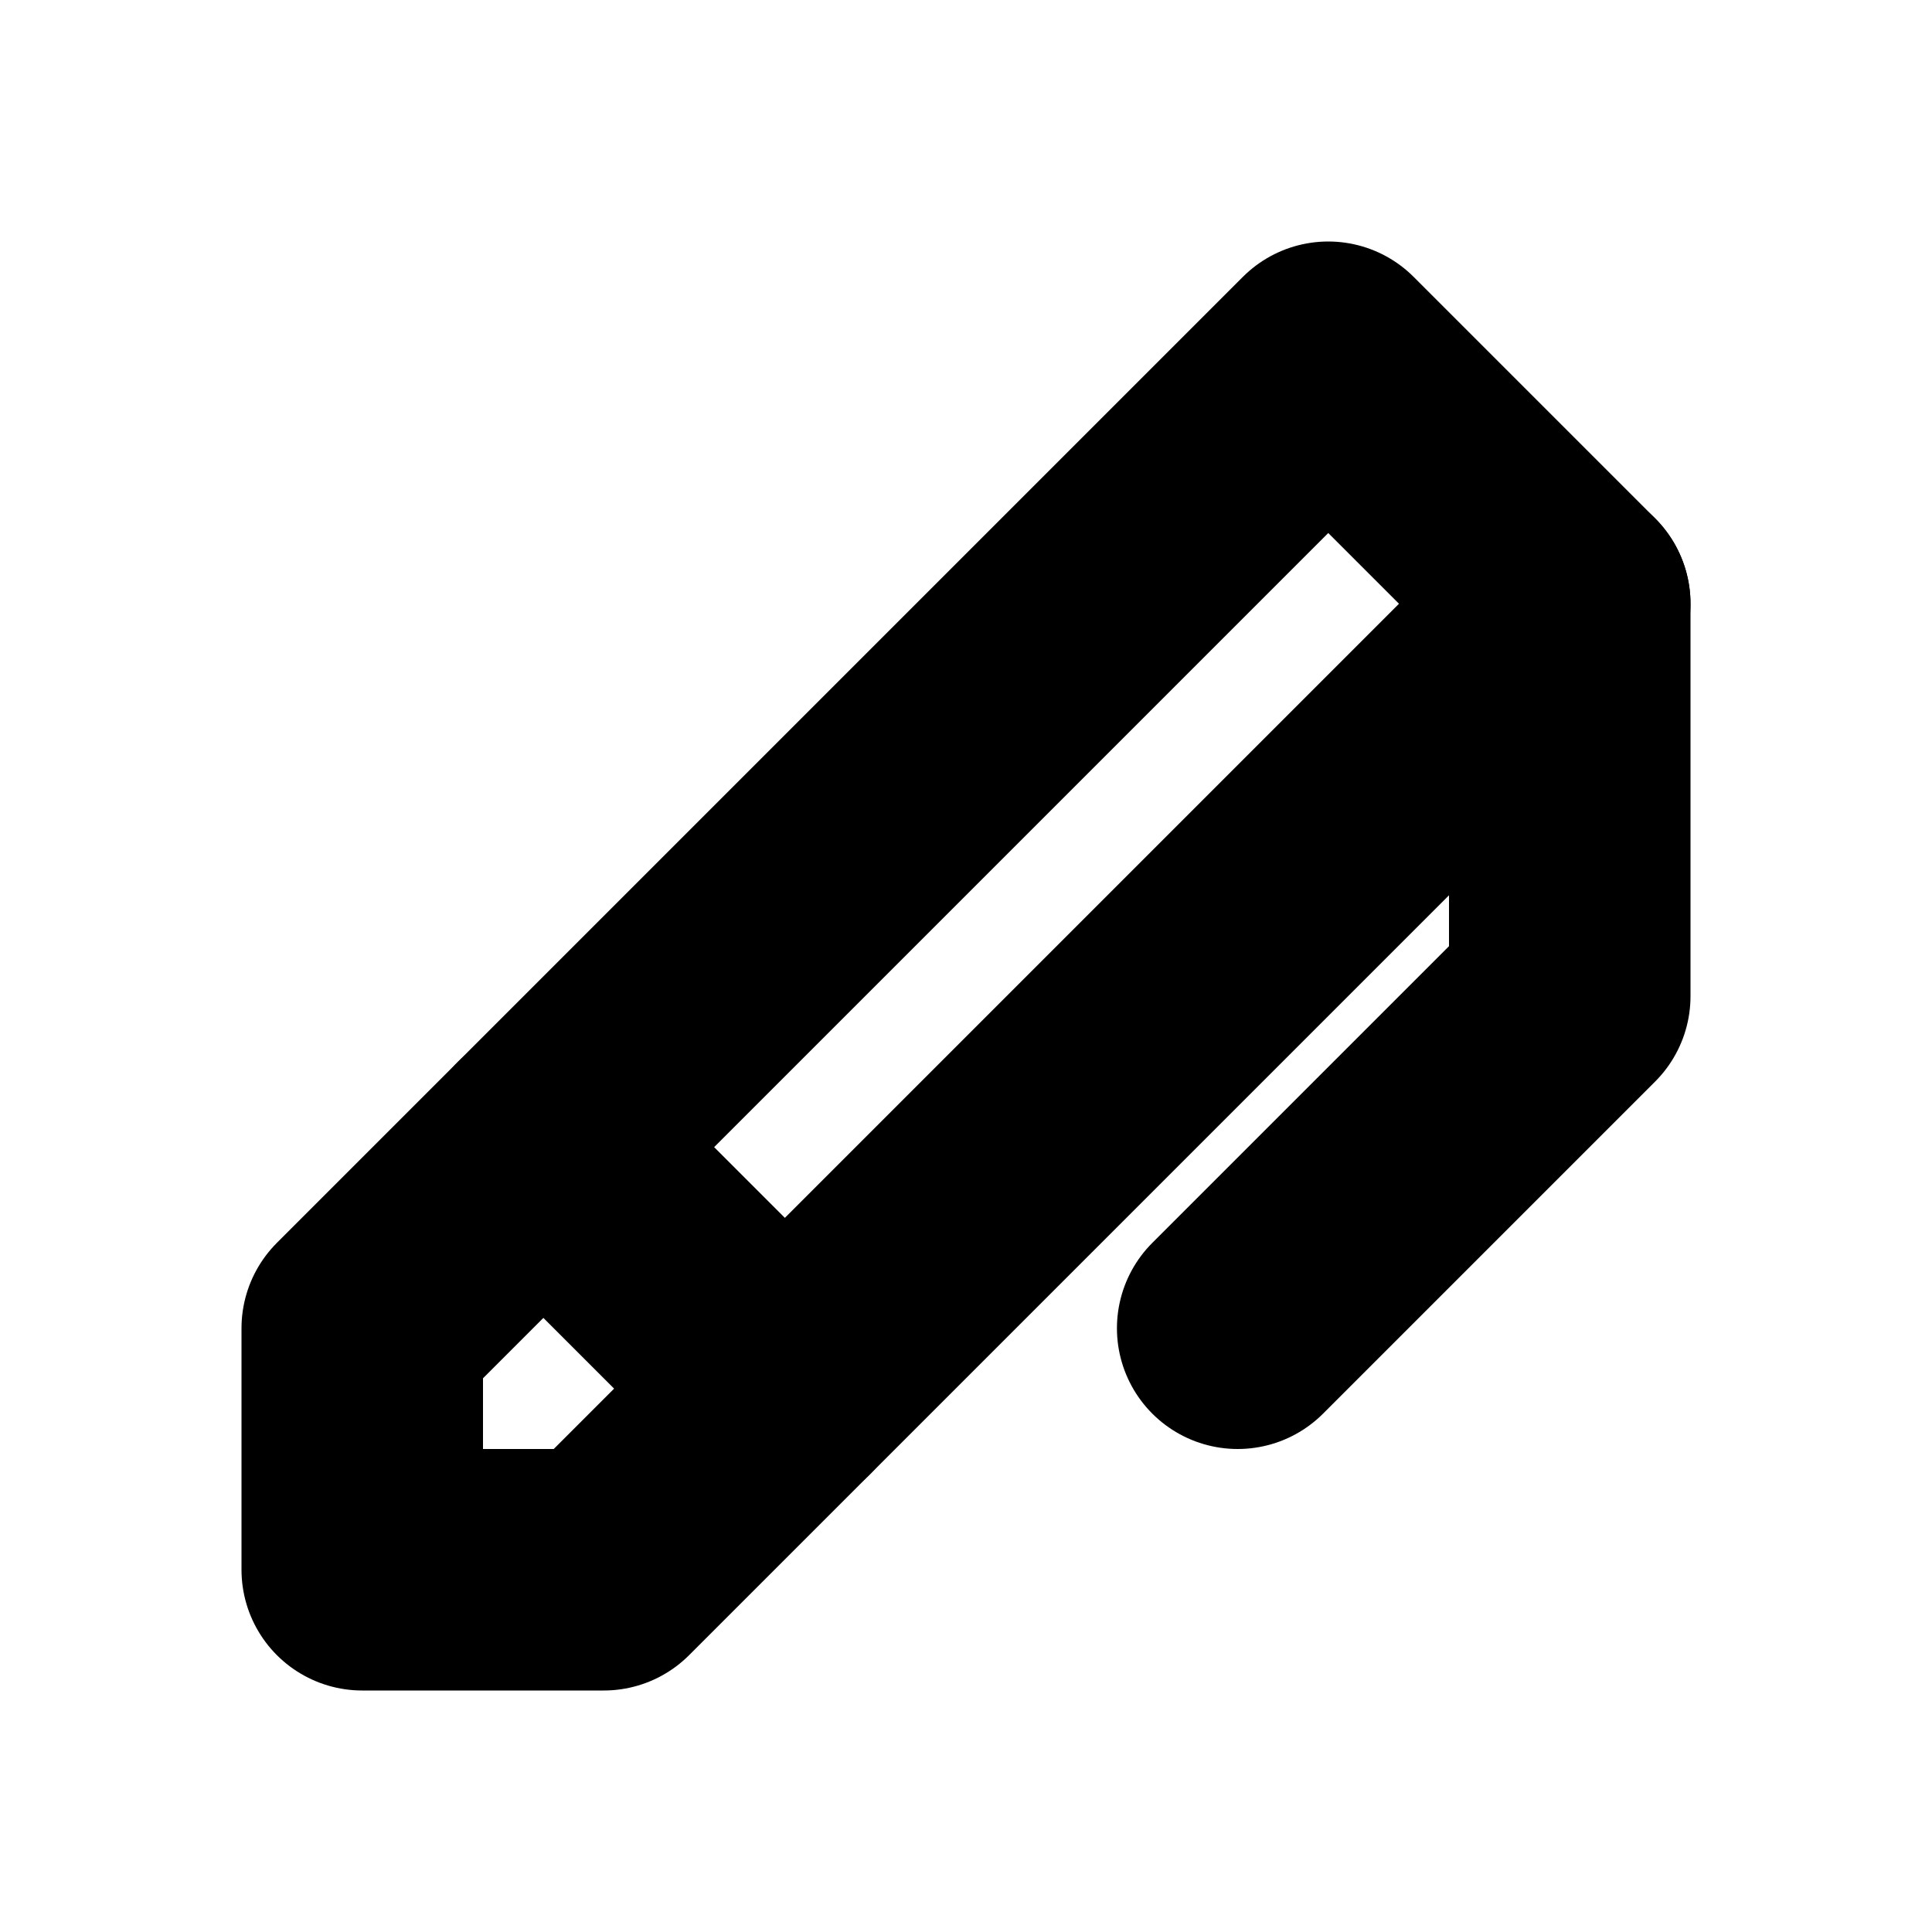
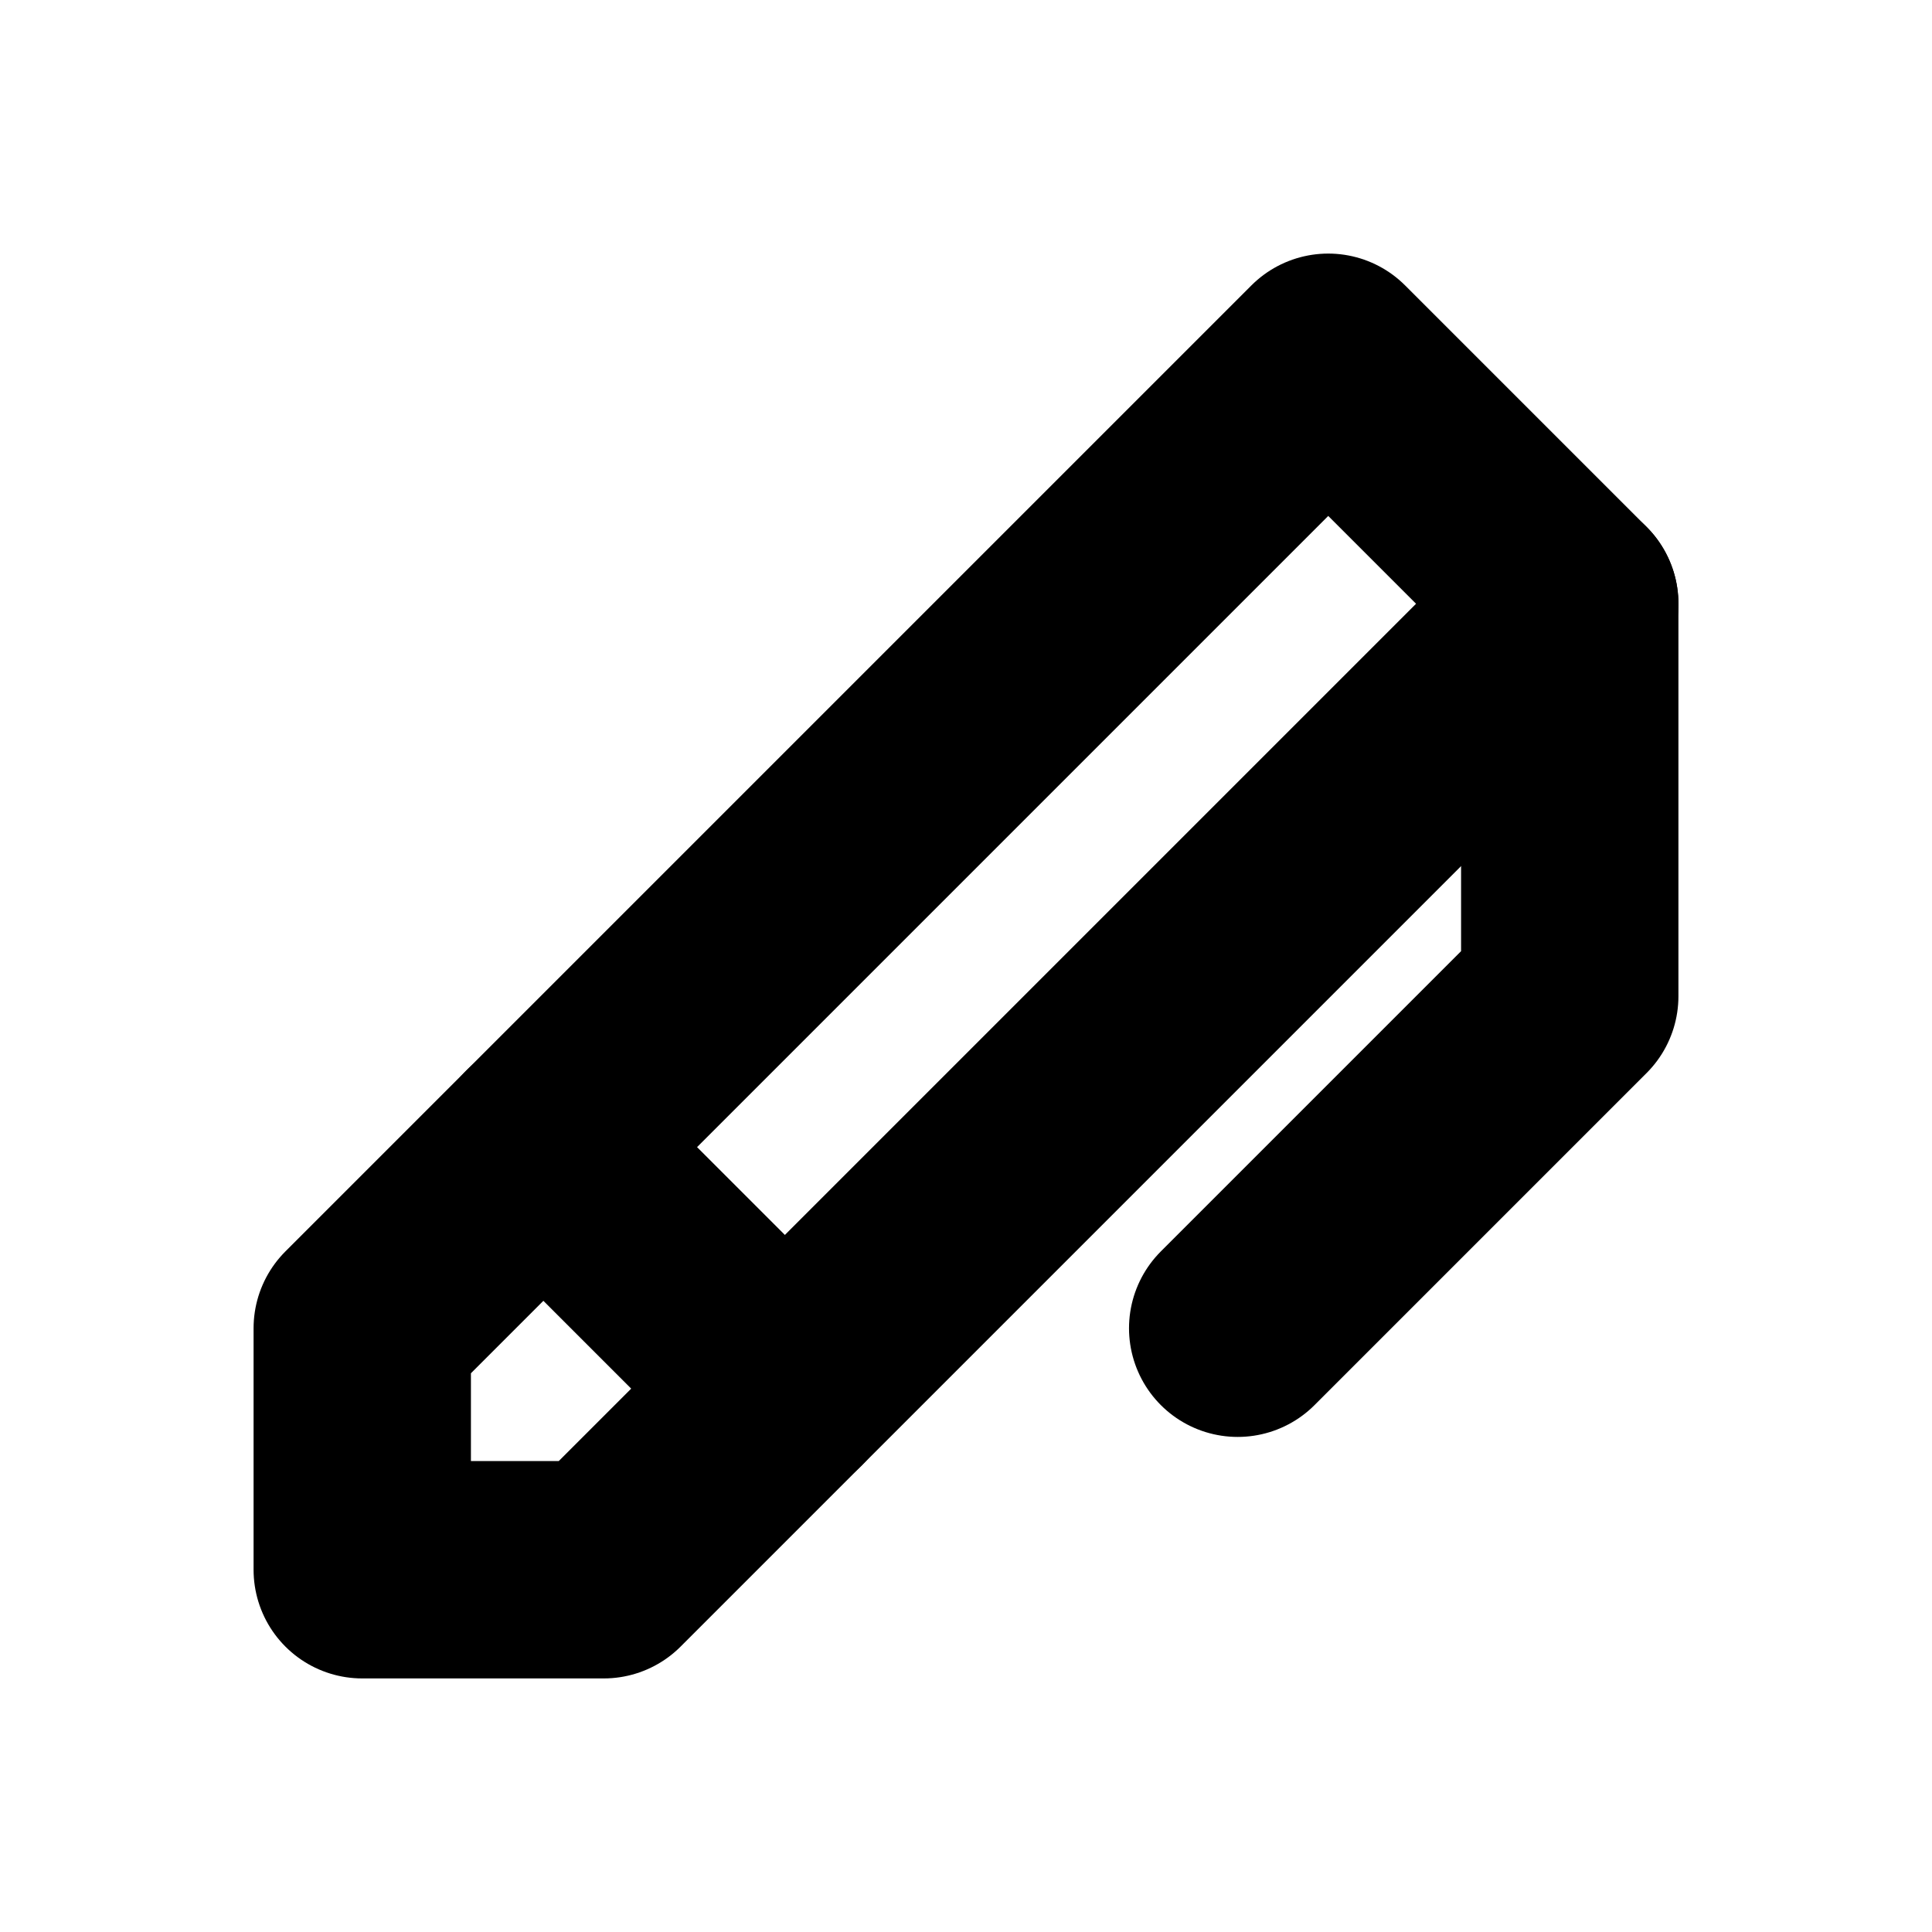
<svg xmlns="http://www.w3.org/2000/svg" width="32" height="32" viewBox="0 0 32 32" fill="none">
-   <path d="M22 6L6 22V26H10L26 10L22 6Z" stroke="black" stroke-width="4" stroke-linecap="round" stroke-linejoin="round" />
-   <path d="M9 19L13 23" stroke="black" stroke-width="4" stroke-linecap="round" stroke-linejoin="round" />
-   <path d="M26 10V16.5L20.5 22" stroke="black" stroke-width="4" stroke-linecap="round" stroke-linejoin="round" />
+   <path d="M22 6L6 22V26H10L26 10L22 6Z" stroke="black" stroke-width="3.6" stroke-linecap="round" stroke-linejoin="round" />
+   <path d="M9 19L13 23" stroke="black" stroke-width="3.6" stroke-linecap="round" stroke-linejoin="round" />
+   <path d="M26 10V16.5L20.5 22" stroke="black" stroke-width="3.6" stroke-linecap="round" stroke-linejoin="round" />
</svg>
